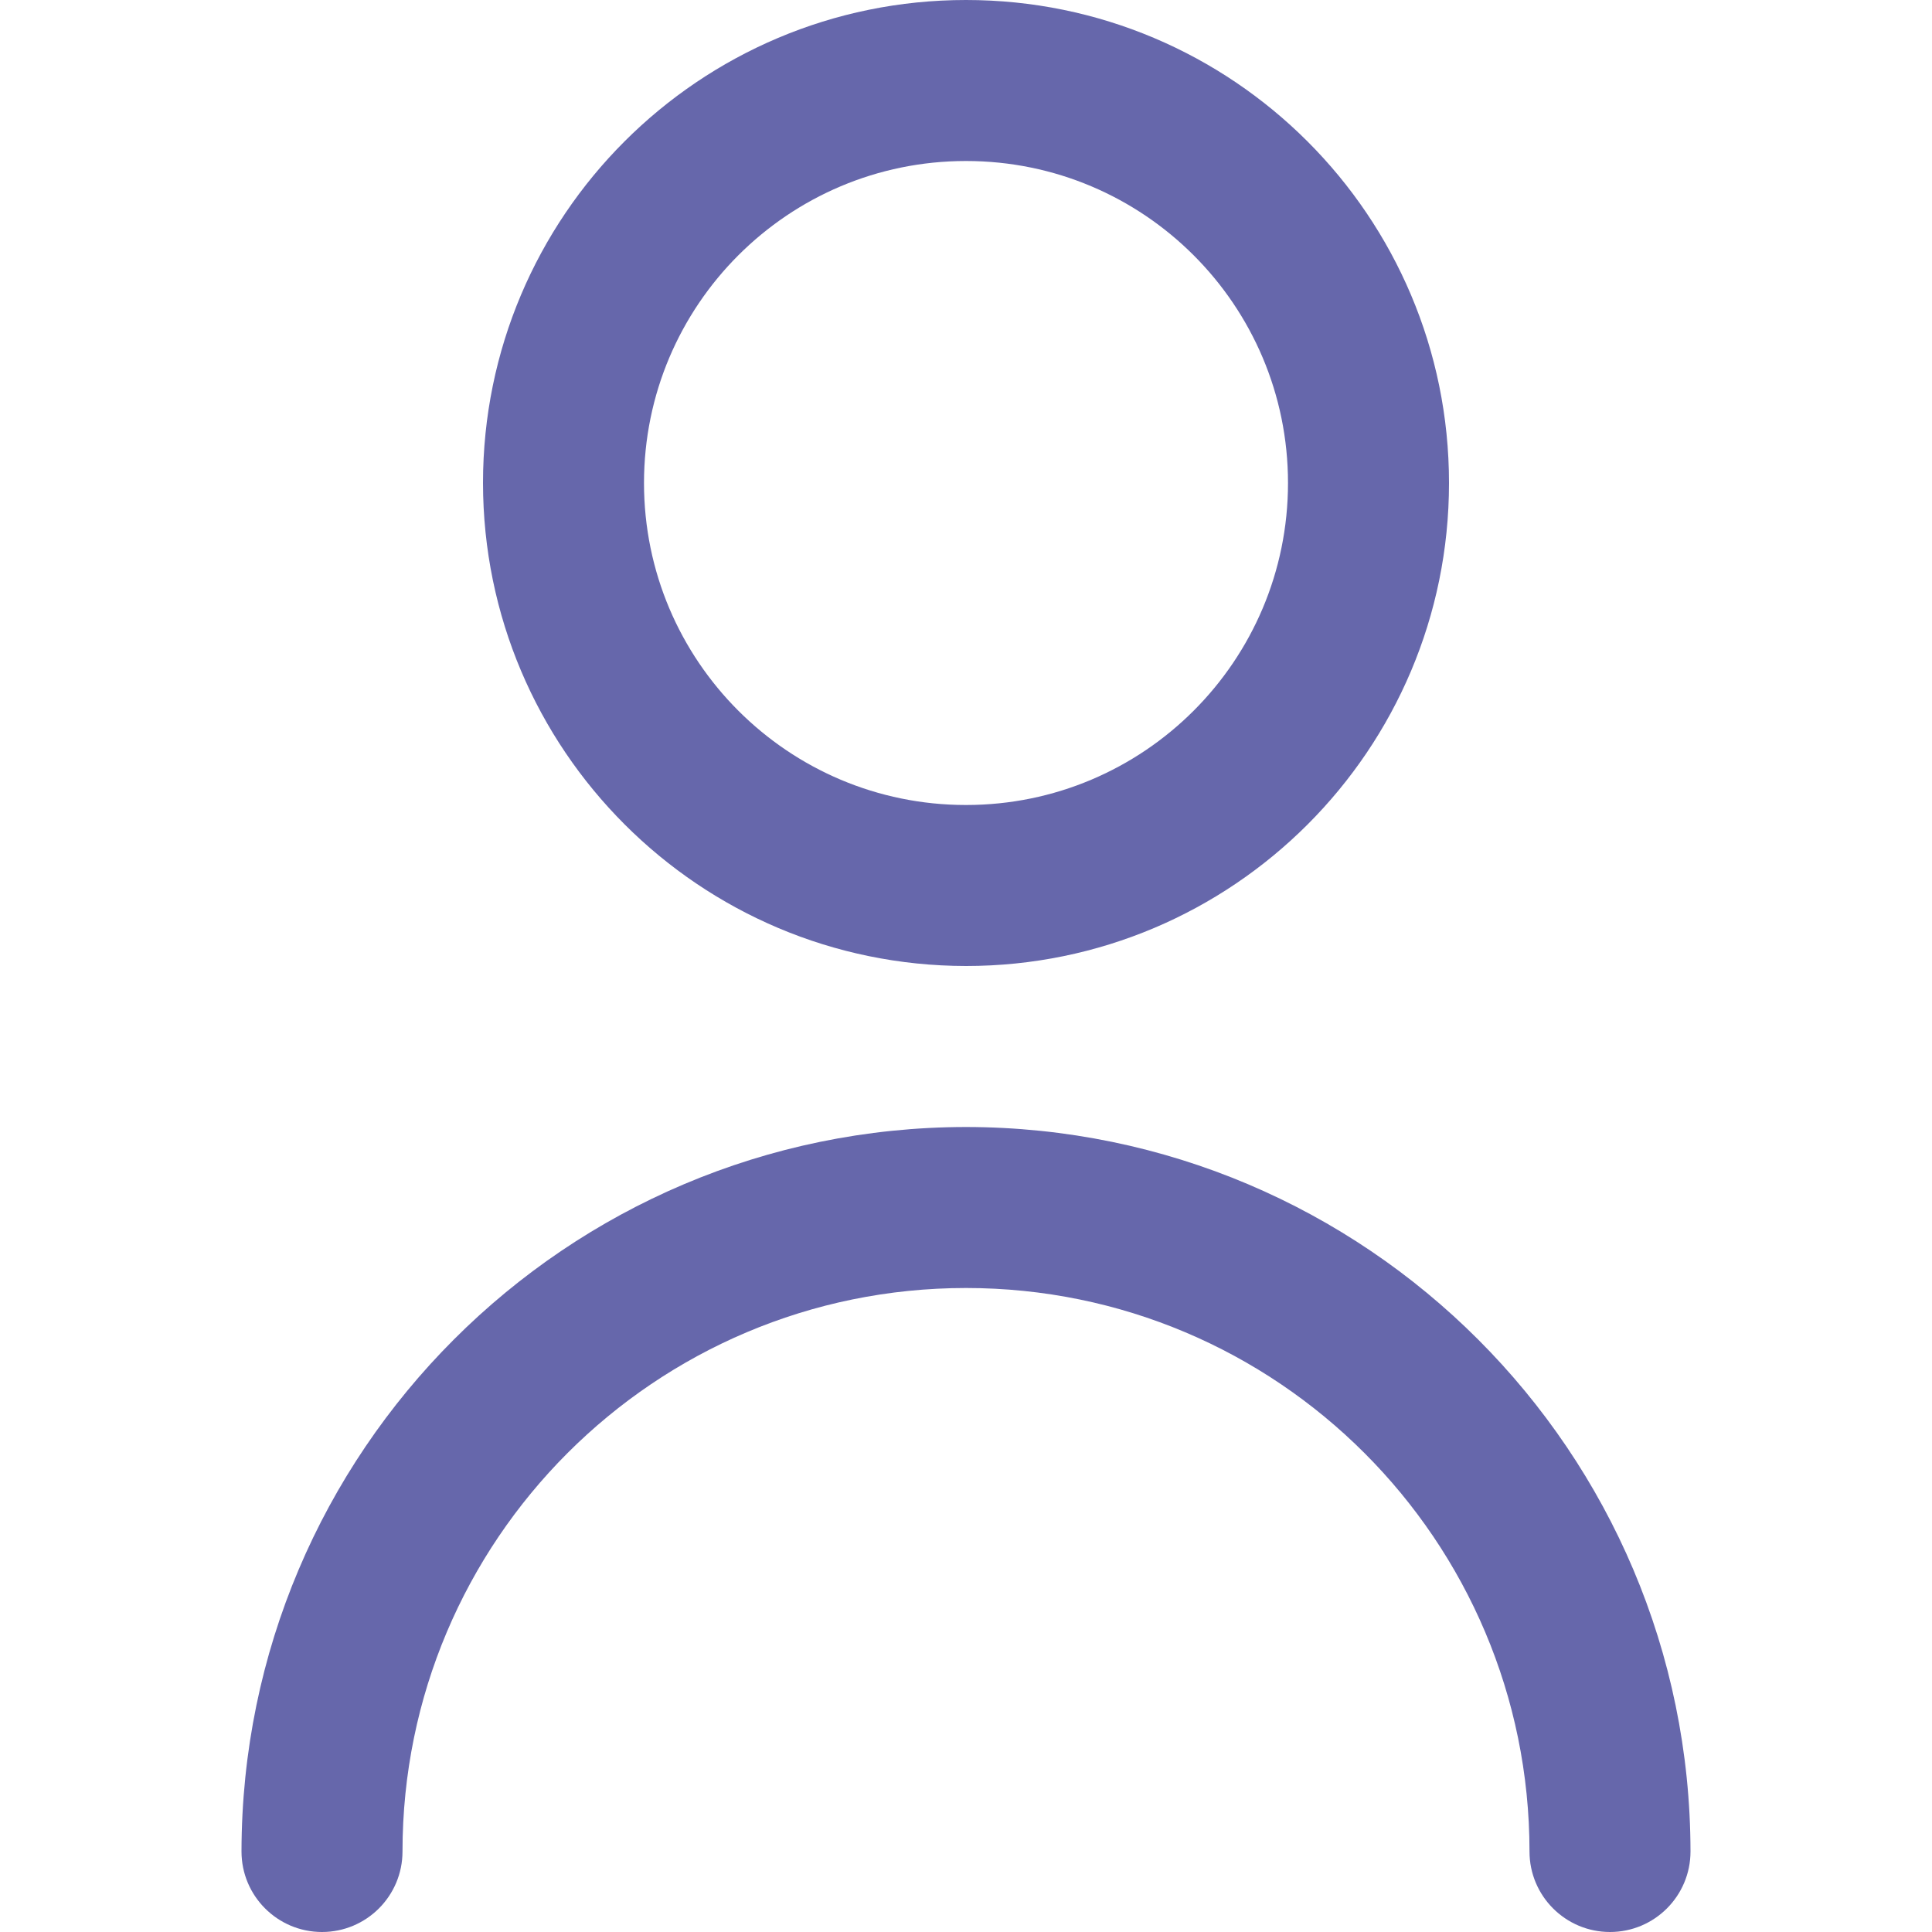
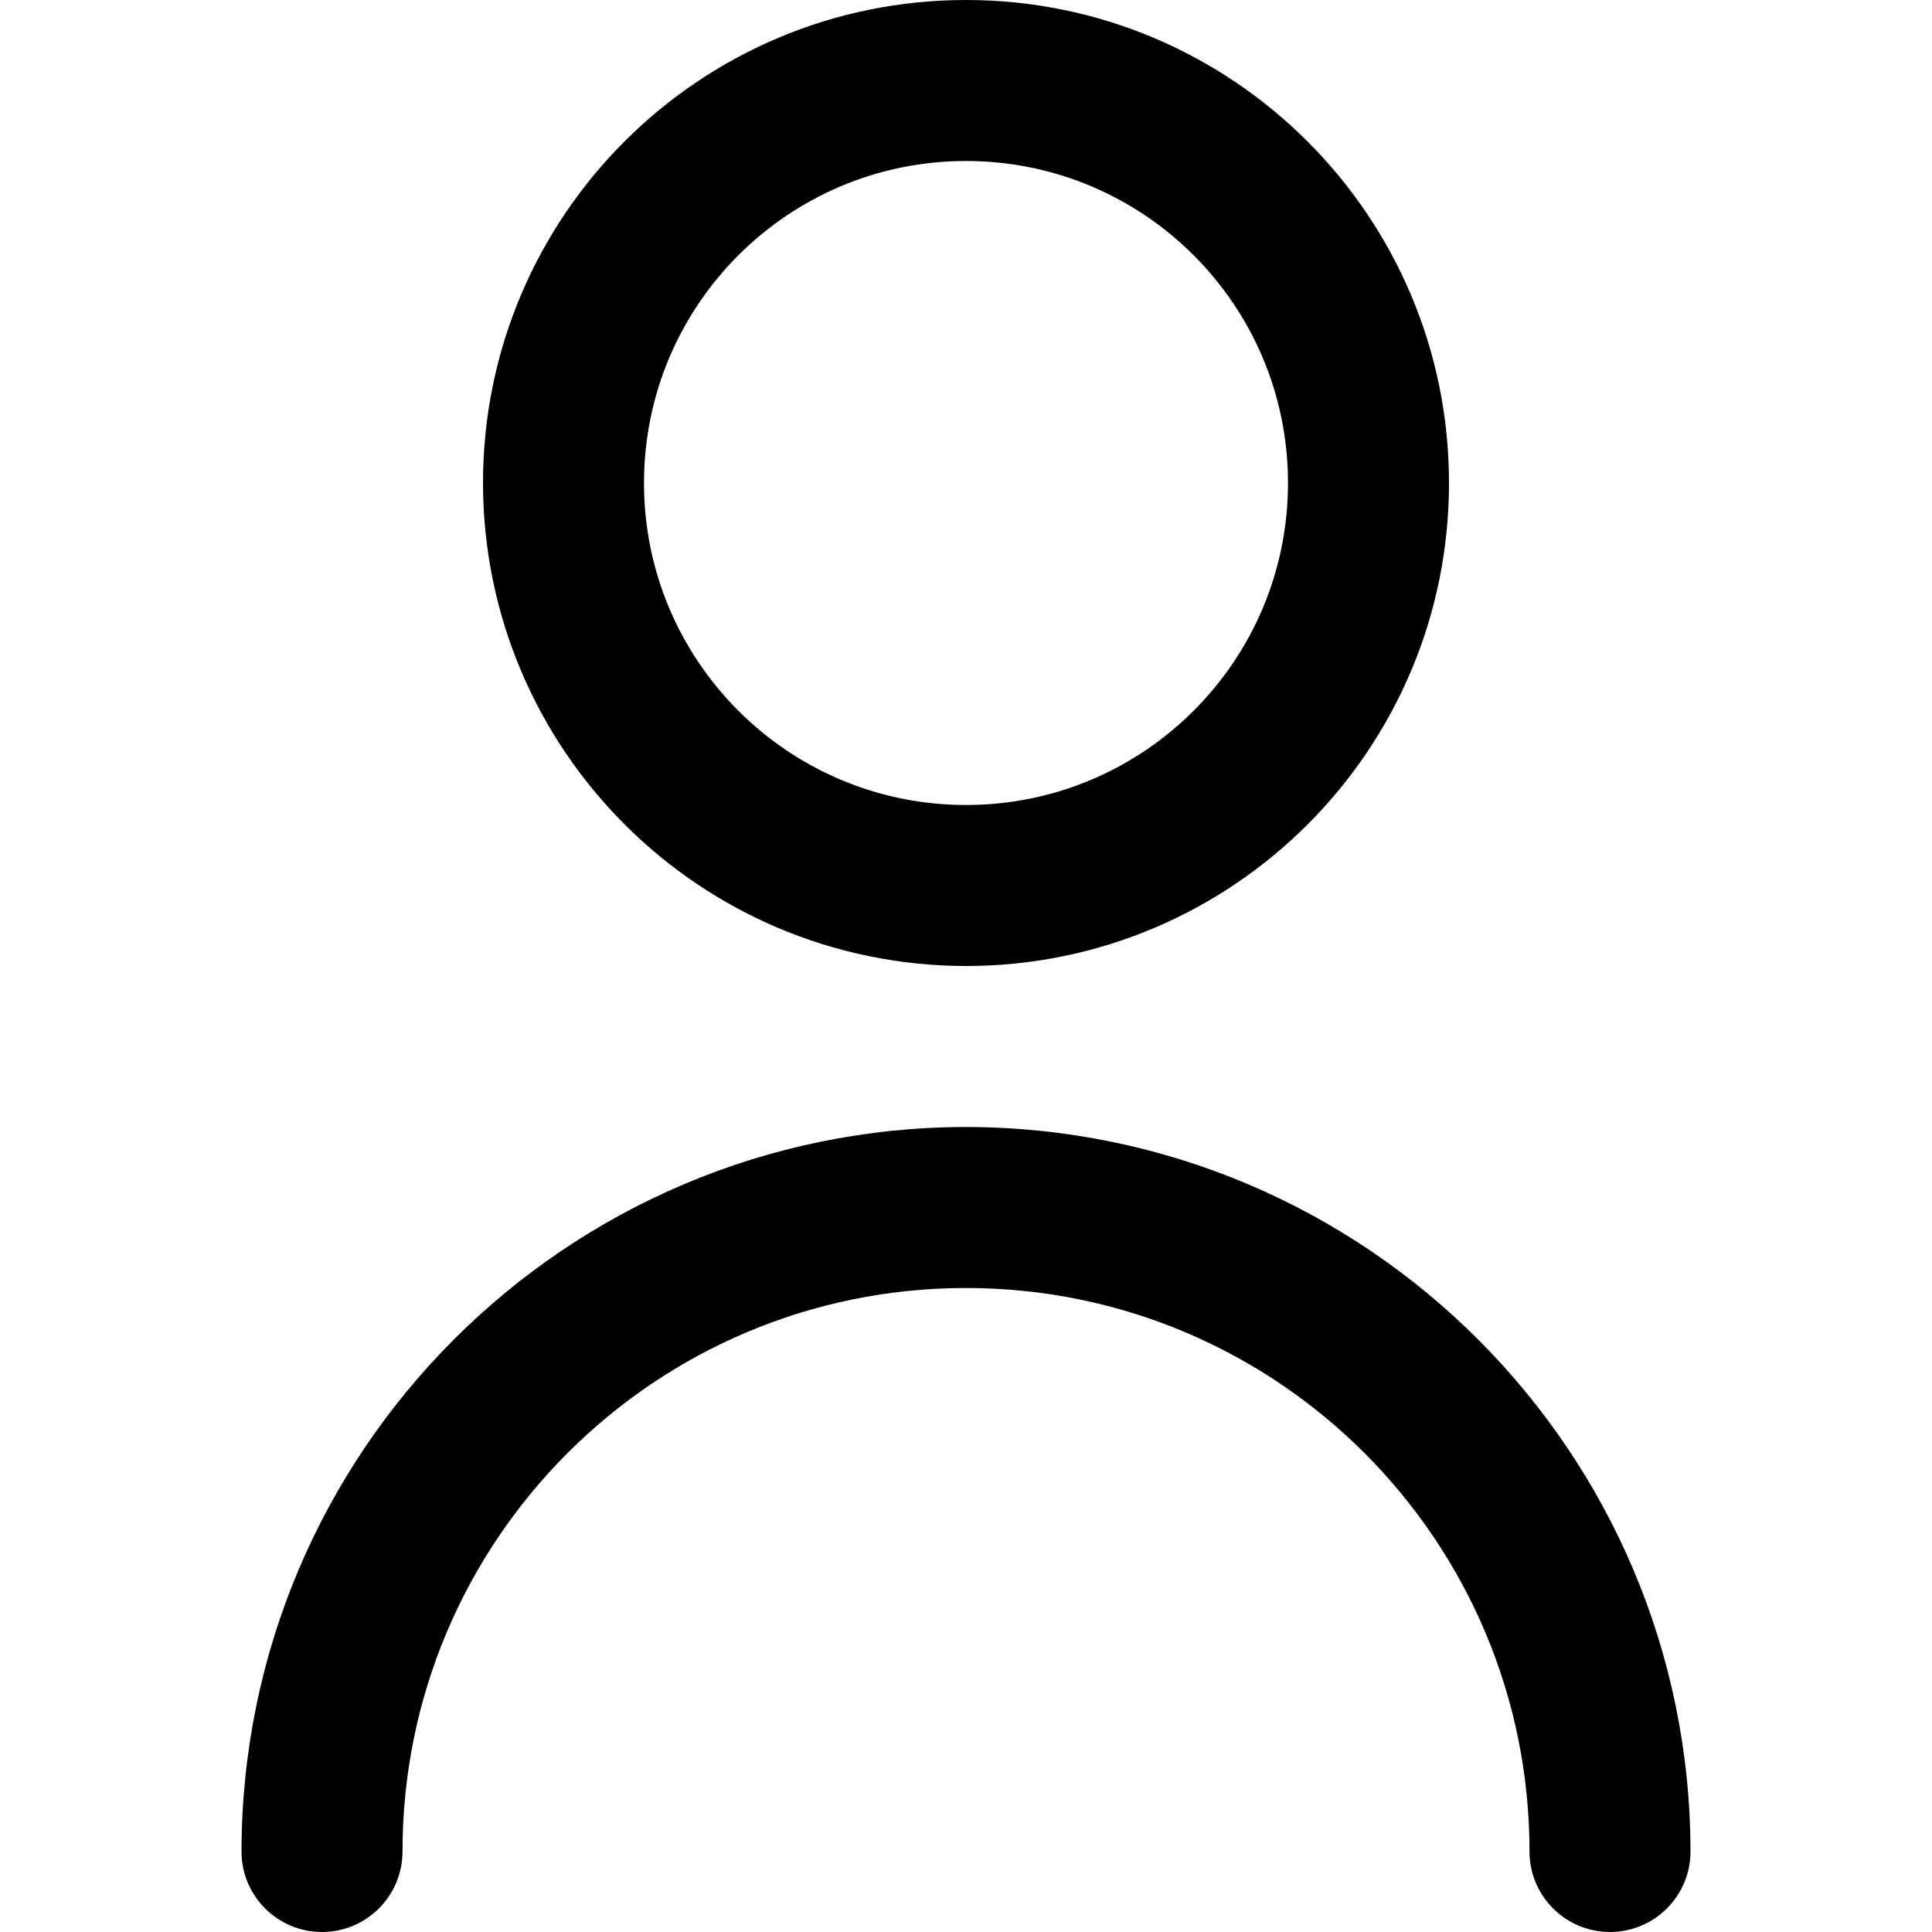
- <svg xmlns="http://www.w3.org/2000/svg" id="Outline" viewBox="0 0 24 24" width="512" height="512" style="fill:rgb(102, 103, 171);">
-   <path style="fill:rgb(102, 103, 171);" d="M12,12A6,6,0,1,0,6,6,6.006,6.006,0,0,0,12,12ZM12,2A4,4,0,1,1,8,6,4,4,0,0,1,12,2Z" />
+ <svg xmlns="http://www.w3.org/2000/svg" id="Outline" viewBox="0 0 24 24" width="512" height="512" style="fill:#000;">
+   <path style="fill:#000;" d="M12,12A6,6,0,1,0,6,6,6.006,6.006,0,0,0,12,12ZM12,2A4,4,0,1,1,8,6,4,4,0,0,1,12,2Z" />
  <path d="M12,14a9.01,9.01,0,0,0-9,9,1,1,0,0,0,2,0,7,7,0,0,1,14,0,1,1,0,0,0,2,0A9.01,9.01,0,0,0,12,14Z" />
</svg>
